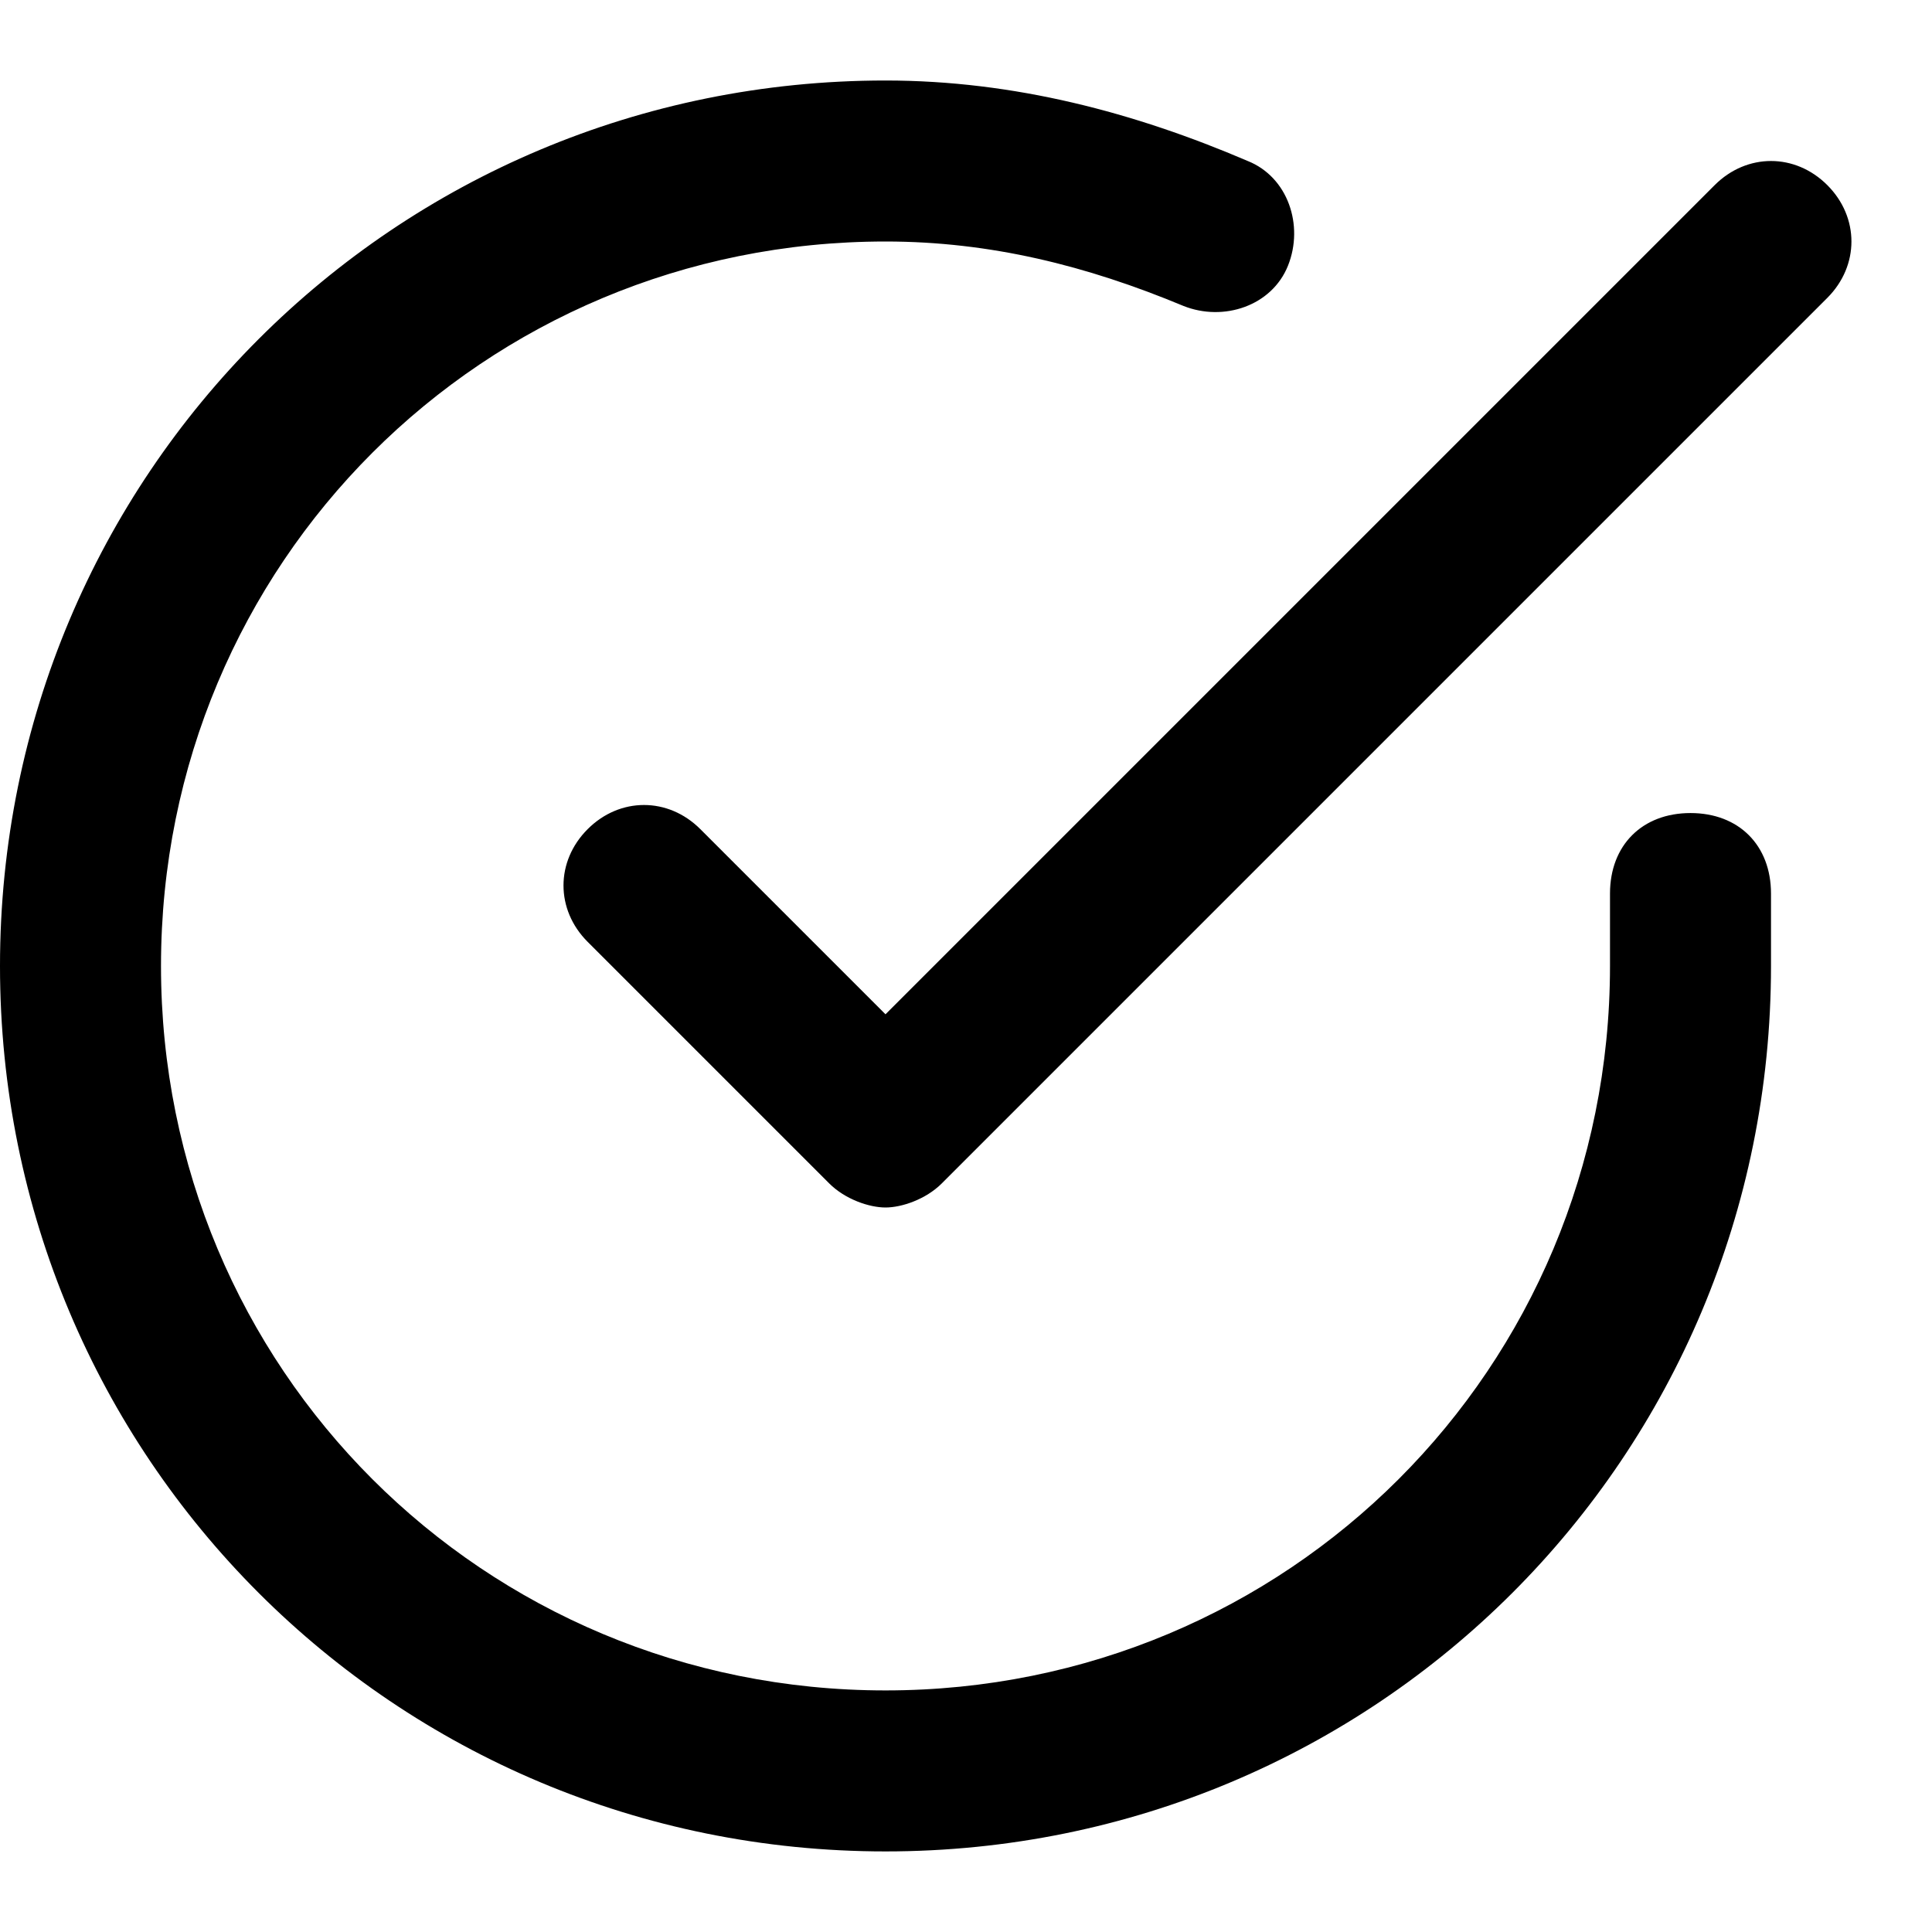
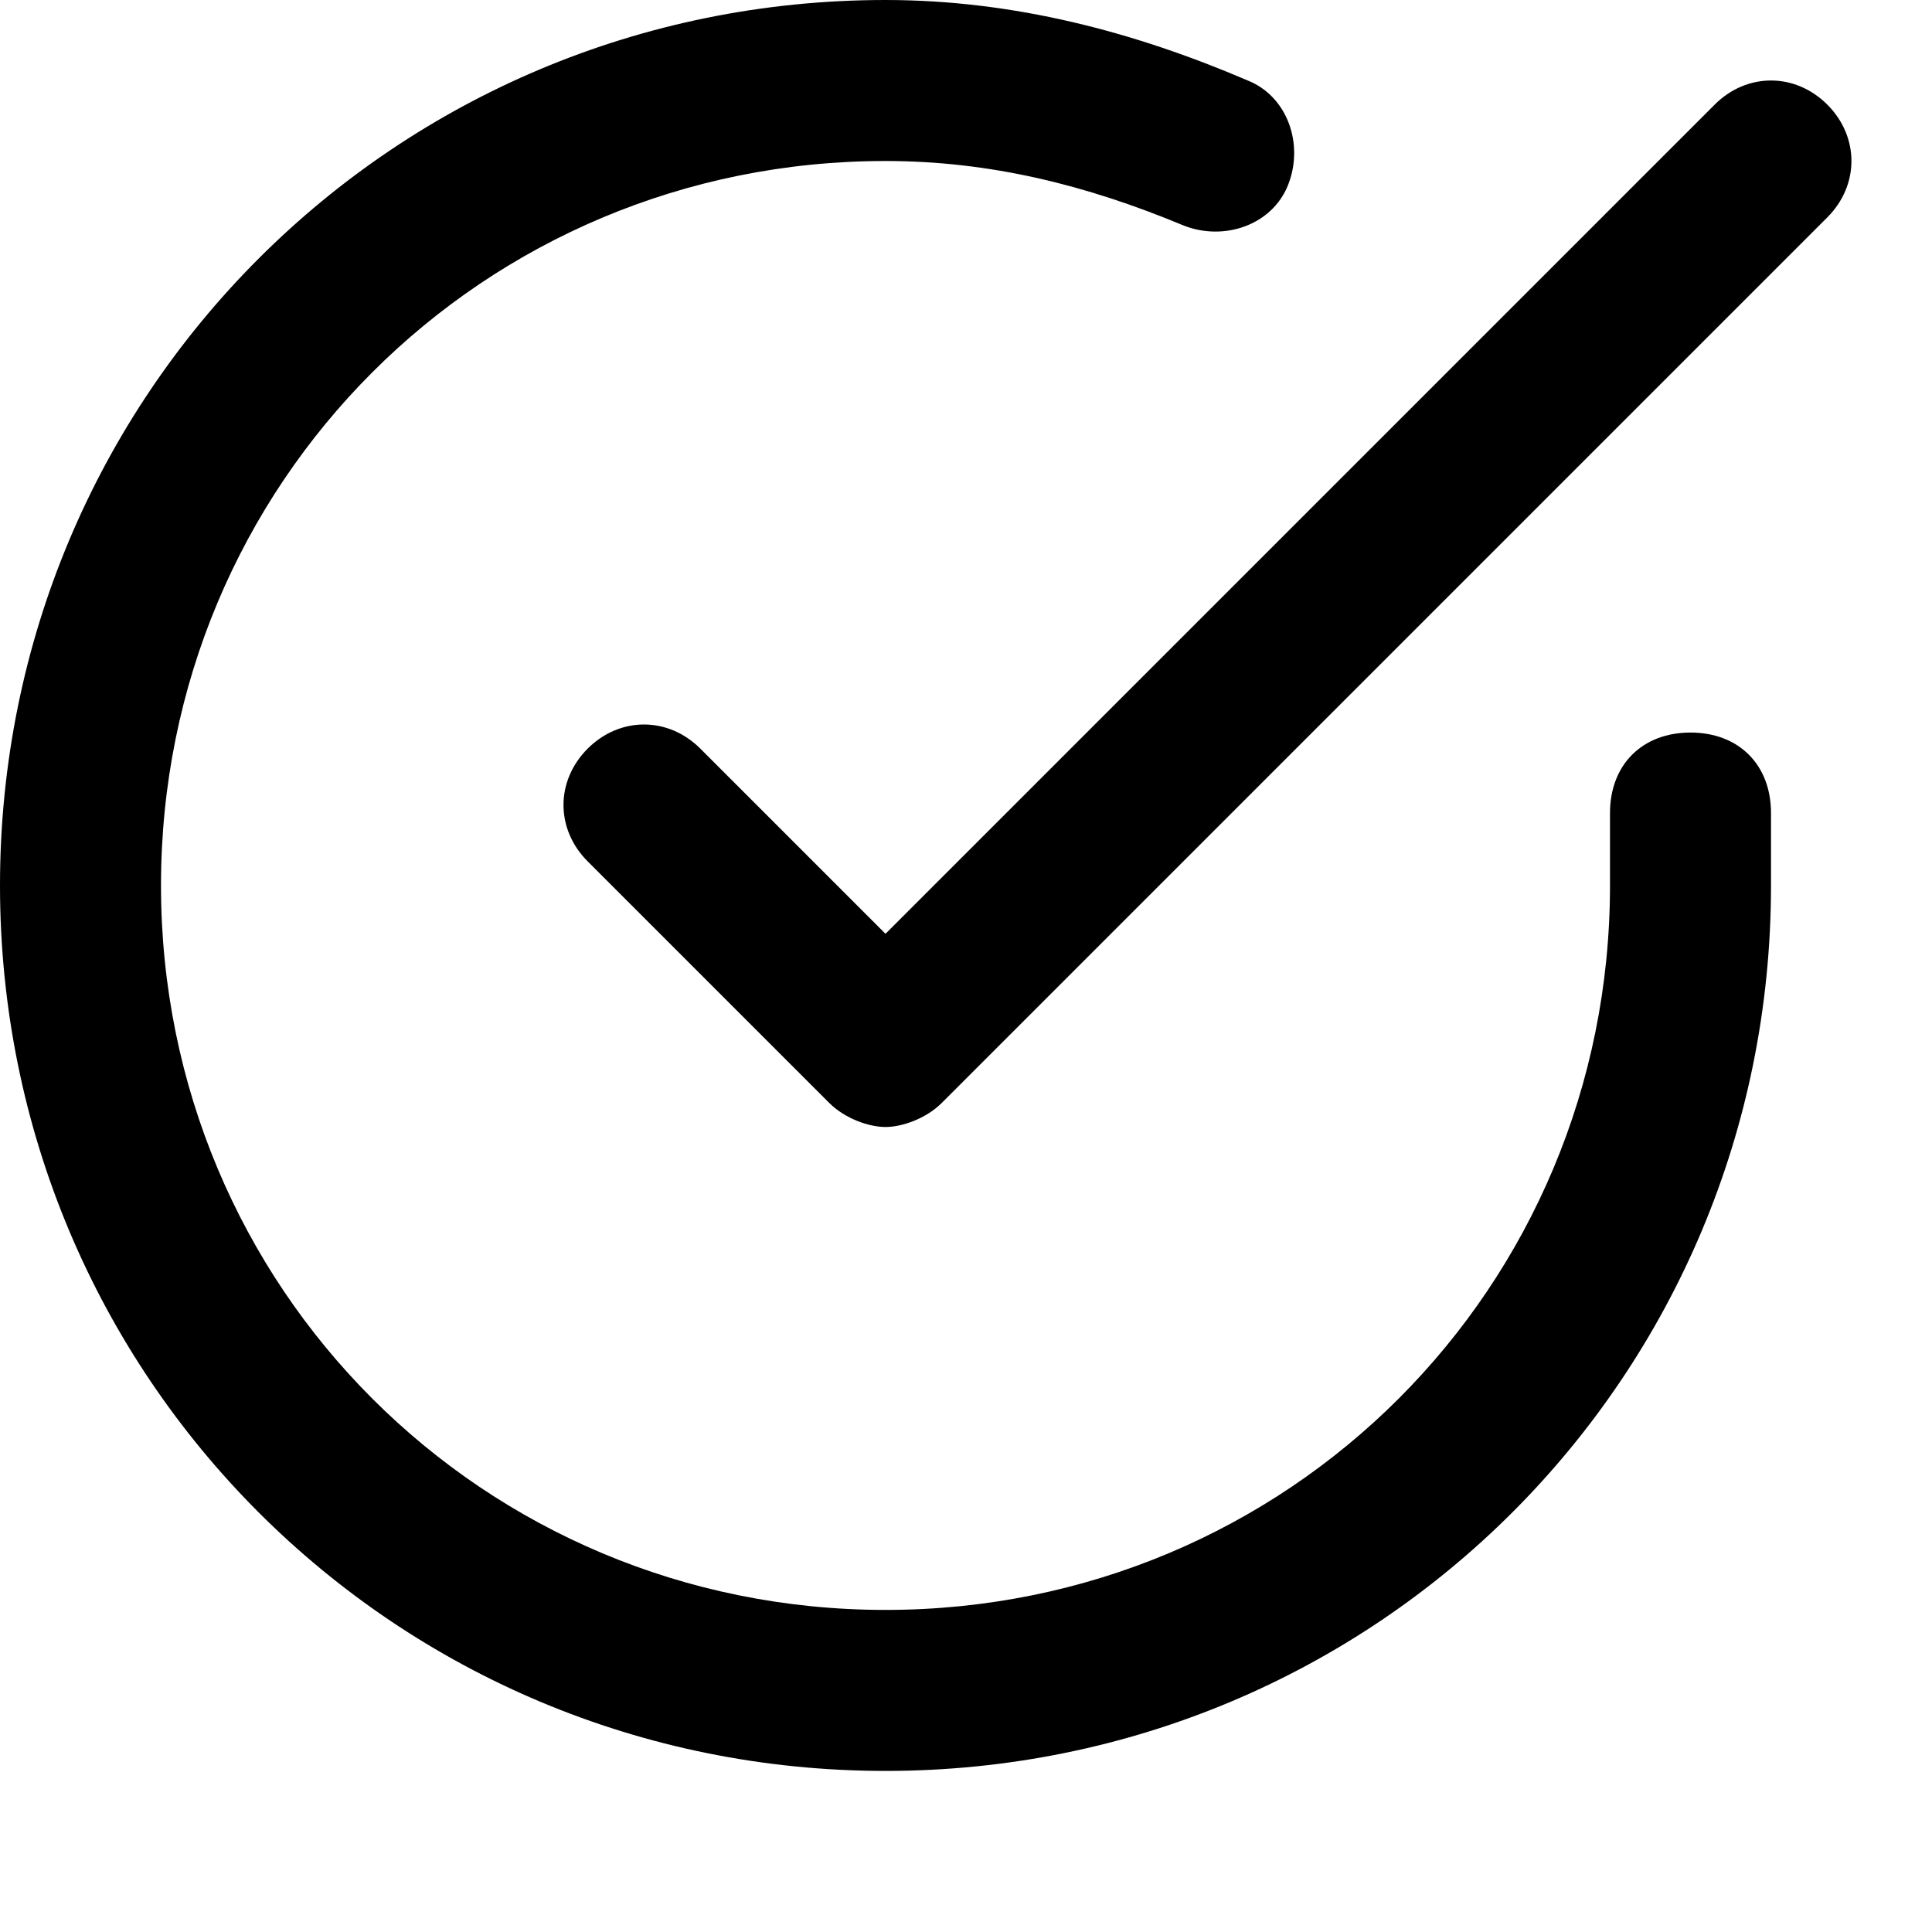
- <svg xmlns="http://www.w3.org/2000/svg" xmlns:xlink="http://www.w3.org/1999/xlink" width="24" height="24" viewBox="0 0 24 24">
-   <defs>
-     <path id="success+circle-a" d="M21,9.1 C21.6,9.1 22,9.5 22,10.1 L22,11 C22,17.1 17.1,21.999 11,21.999 C4.9,21.999 0,17.1 0,11 C0,4.9 4.9,0 11,0 C12.6,0 14.1,0.4 15.5,1 C16,1.2 16.2,1.8 16,2.3 C15.8,2.8 15.2,3 14.7,2.8 C13.5,2.3 12.3,2 11,2 C6,2 2,6 2,11 C2,15.999 6,19.999 11,19.999 C16,19.999 20,15.999 20,11 L20,10.1 C20,9.5 20.4,9.1 21,9.1 Z M22.7,1.3 C23.099,1.7 23.099,2.3 22.7,2.7 L11.7,13.7 C11.5,13.9 11.2,14 11,14 C10.8,14 10.5,13.9 10.3,13.7 L7.3,10.7 C6.9,10.3 6.9,9.7 7.3,9.3 C7.7,8.9 8.3,8.9 8.7,9.3 L11,11.6 L21.3,1.3 C21.7,0.9 22.3,0.9 22.7,1.3 Z" />
-   </defs>
-   <g fill-rule="evenodd" transform="translate(0 1)">
-     <use xlink:href="#success+circle-a" />
-   </g>
+ <svg xmlns="http://www.w3.org/2000/svg" viewBox="0 0 24 24">
+   <path id="success+circle-a" d="M21,9.1 C21.6,9.1 22,9.5 22,10.1 L22,11 C22,17.1 17.1,21.999 11,21.999 C4.9,21.999 0,17.1 0,11 C0,4.9 4.9,0 11,0 C12.6,0 14.1,0.4 15.5,1 C16,1.2 16.2,1.8 16,2.3 C15.8,2.8 15.2,3 14.7,2.8 C13.5,2.3 12.3,2 11,2 C6,2 2,6 2,11 C2,15.999 6,19.999 11,19.999 C16,19.999 20,15.999 20,11 L20,10.1 C20,9.5 20.4,9.1 21,9.1 Z M22.7,1.3 C23.099,1.7 23.099,2.3 22.7,2.7 L11.7,13.7 C11.5,13.9 11.2,14 11,14 C10.8,14 10.5,13.9 10.3,13.7 L7.3,10.7 C6.9,10.3 6.9,9.7 7.3,9.3 C7.7,8.9 8.3,8.9 8.7,9.3 L11,11.6 L21.3,1.3 C21.7,0.9 22.3,0.9 22.7,1.3 Z" />
</svg>
